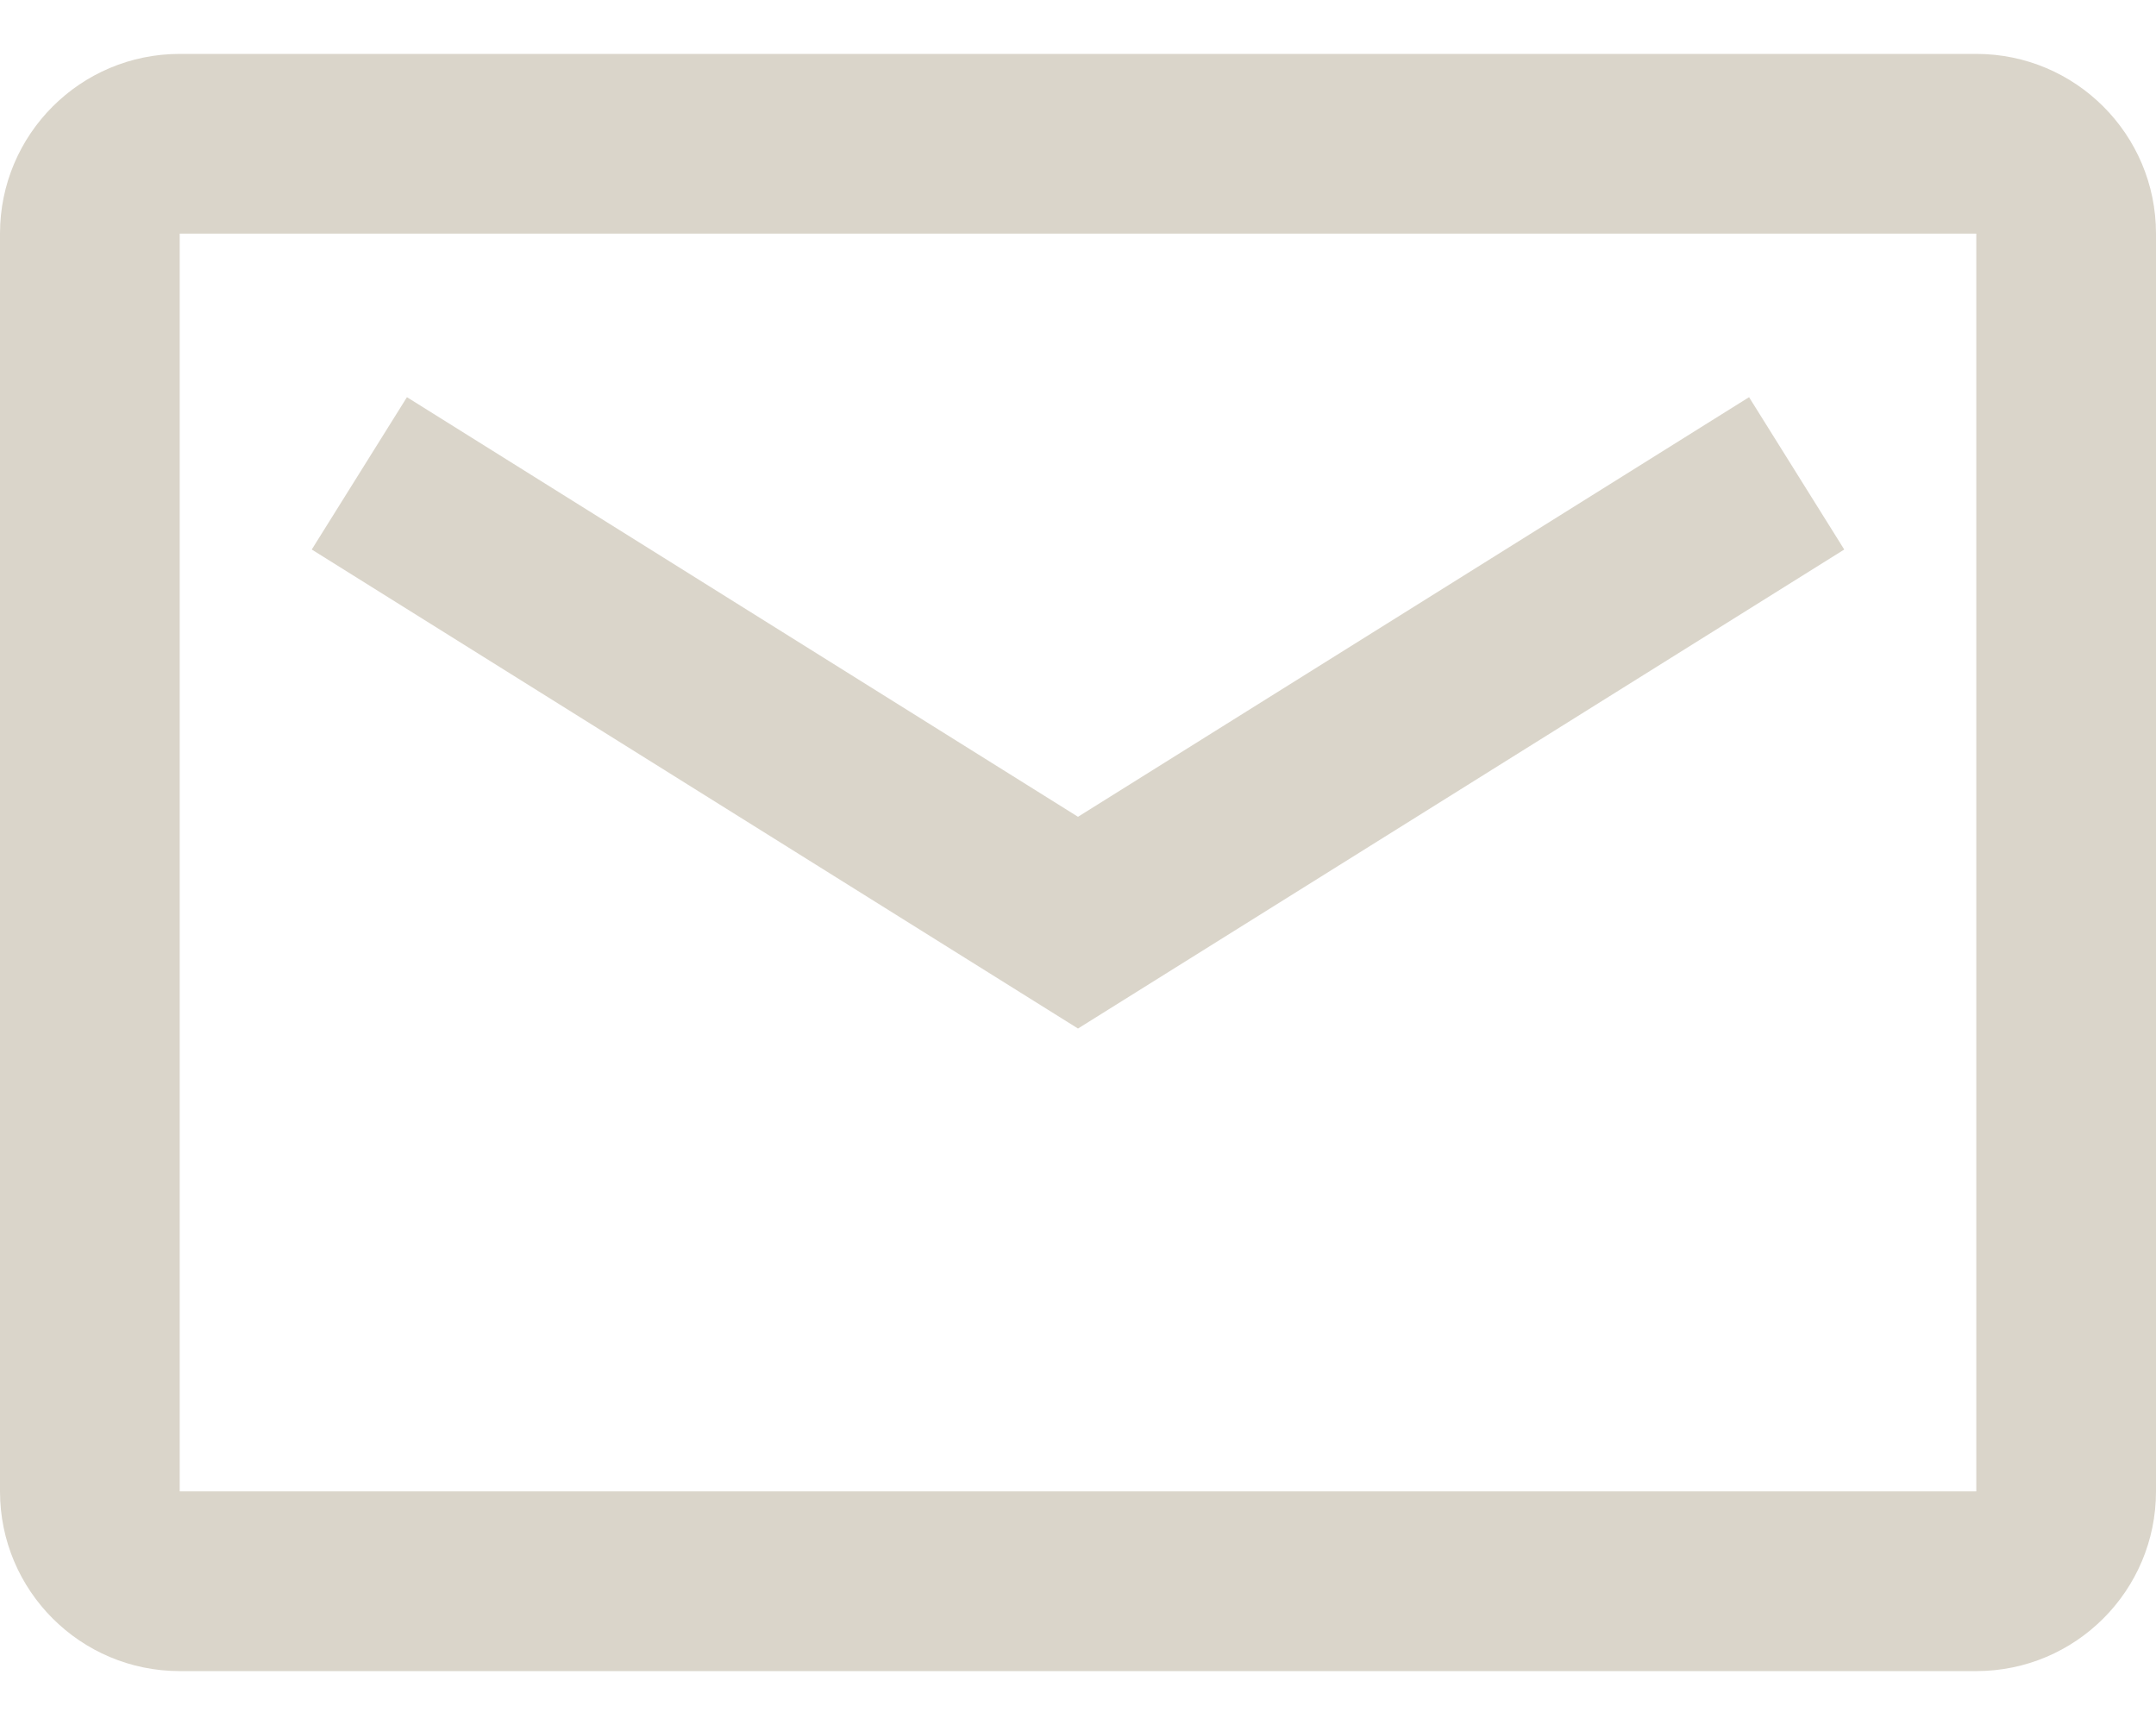
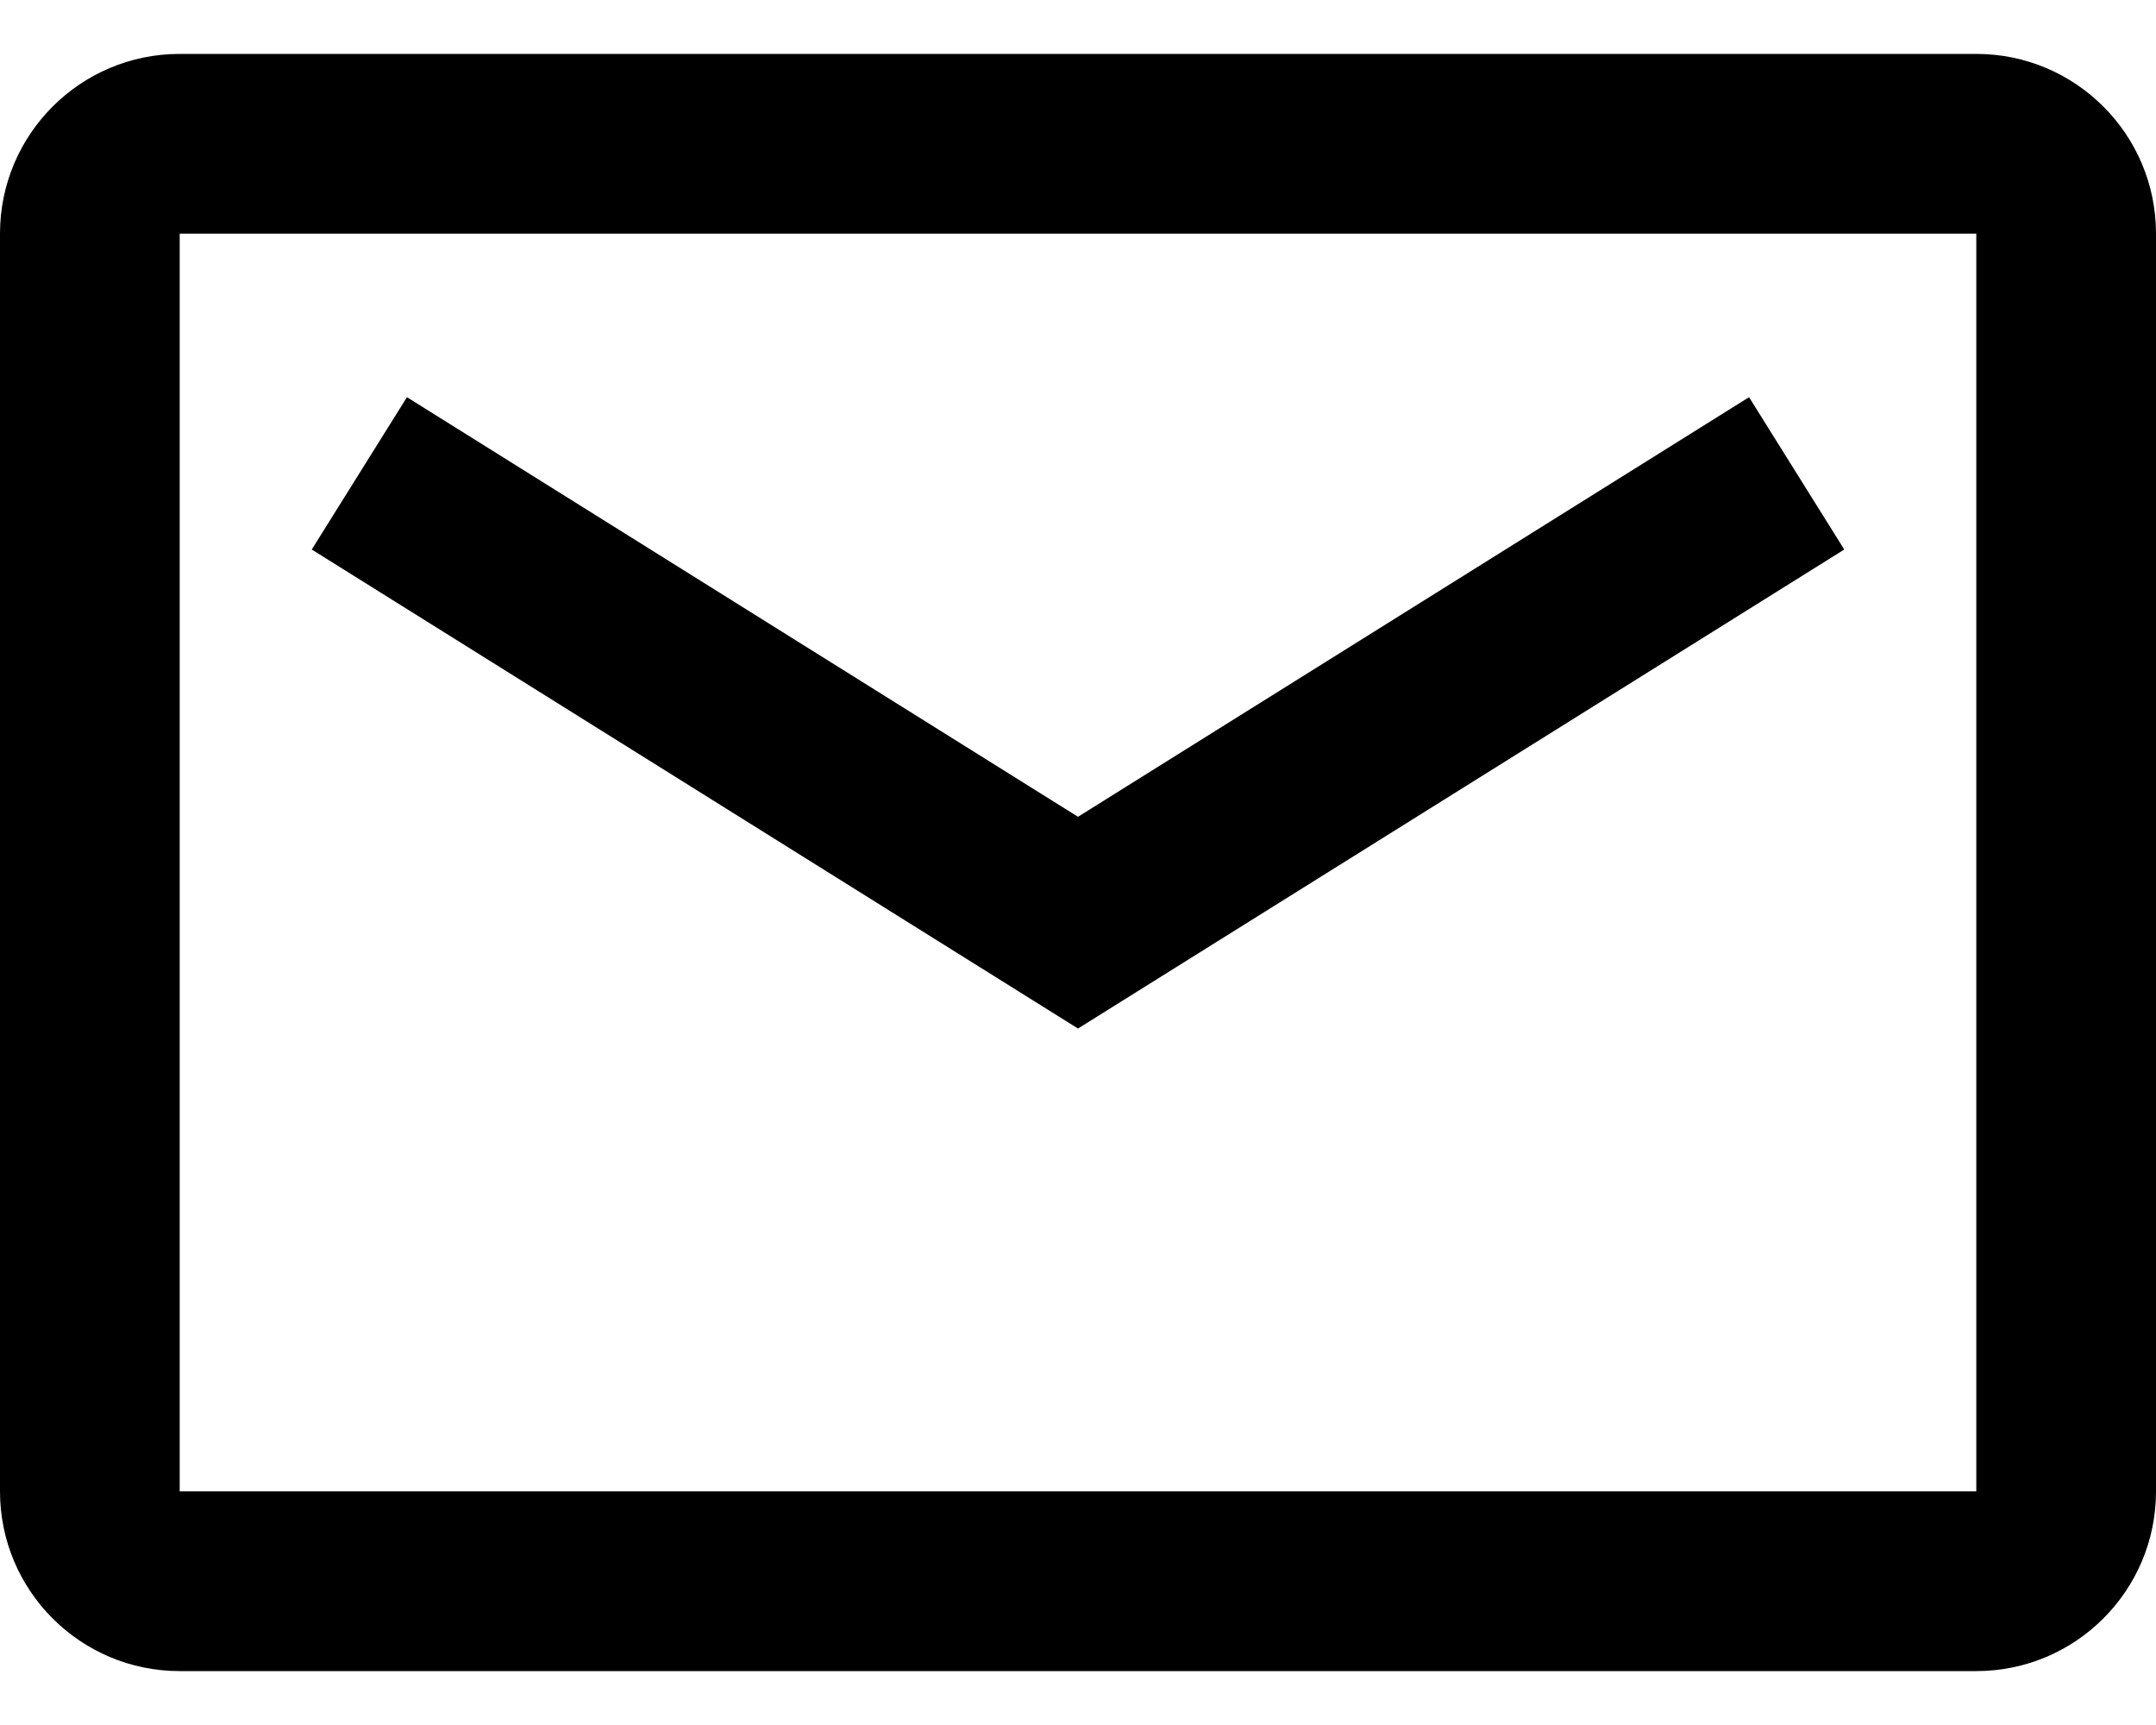
- <svg xmlns="http://www.w3.org/2000/svg" fill="none" viewBox="0 0 20 16">
-   <path fill-rule="evenodd" clip-rule="evenodd" d="M18.333.5C19.253.5 20 1.246 20 2.167v11.666c0 .92-.746 1.667-1.667 1.667H1.667C.747 15.5 0 14.754 0 13.833V2.167C0 1.247.746.5 1.667.5h16.666Zm0 1.667H1.667v11.666h16.666V2.167ZM10 9.54 2.892 5.097l.883-1.413L10 7.576l6.225-3.892.883 1.413L10 9.54Z" fill="#DAD5CA" />
+ <svg xmlns="http://www.w3.org/2000/svg" viewBox="0 0 20 16">
+   <path fill-rule="evenodd" clip-rule="evenodd" d="M18.333.5C19.253.5 20 1.246 20 2.167v11.666c0 .92-.746 1.667-1.667 1.667H1.667C.747 15.5 0 14.754 0 13.833V2.167C0 1.247.746.5 1.667.5h16.666Zm0 1.667H1.667v11.666h16.666V2.167ZM10 9.54 2.892 5.097l.883-1.413L10 7.576l6.225-3.892.883 1.413L10 9.54Z" />
</svg>
